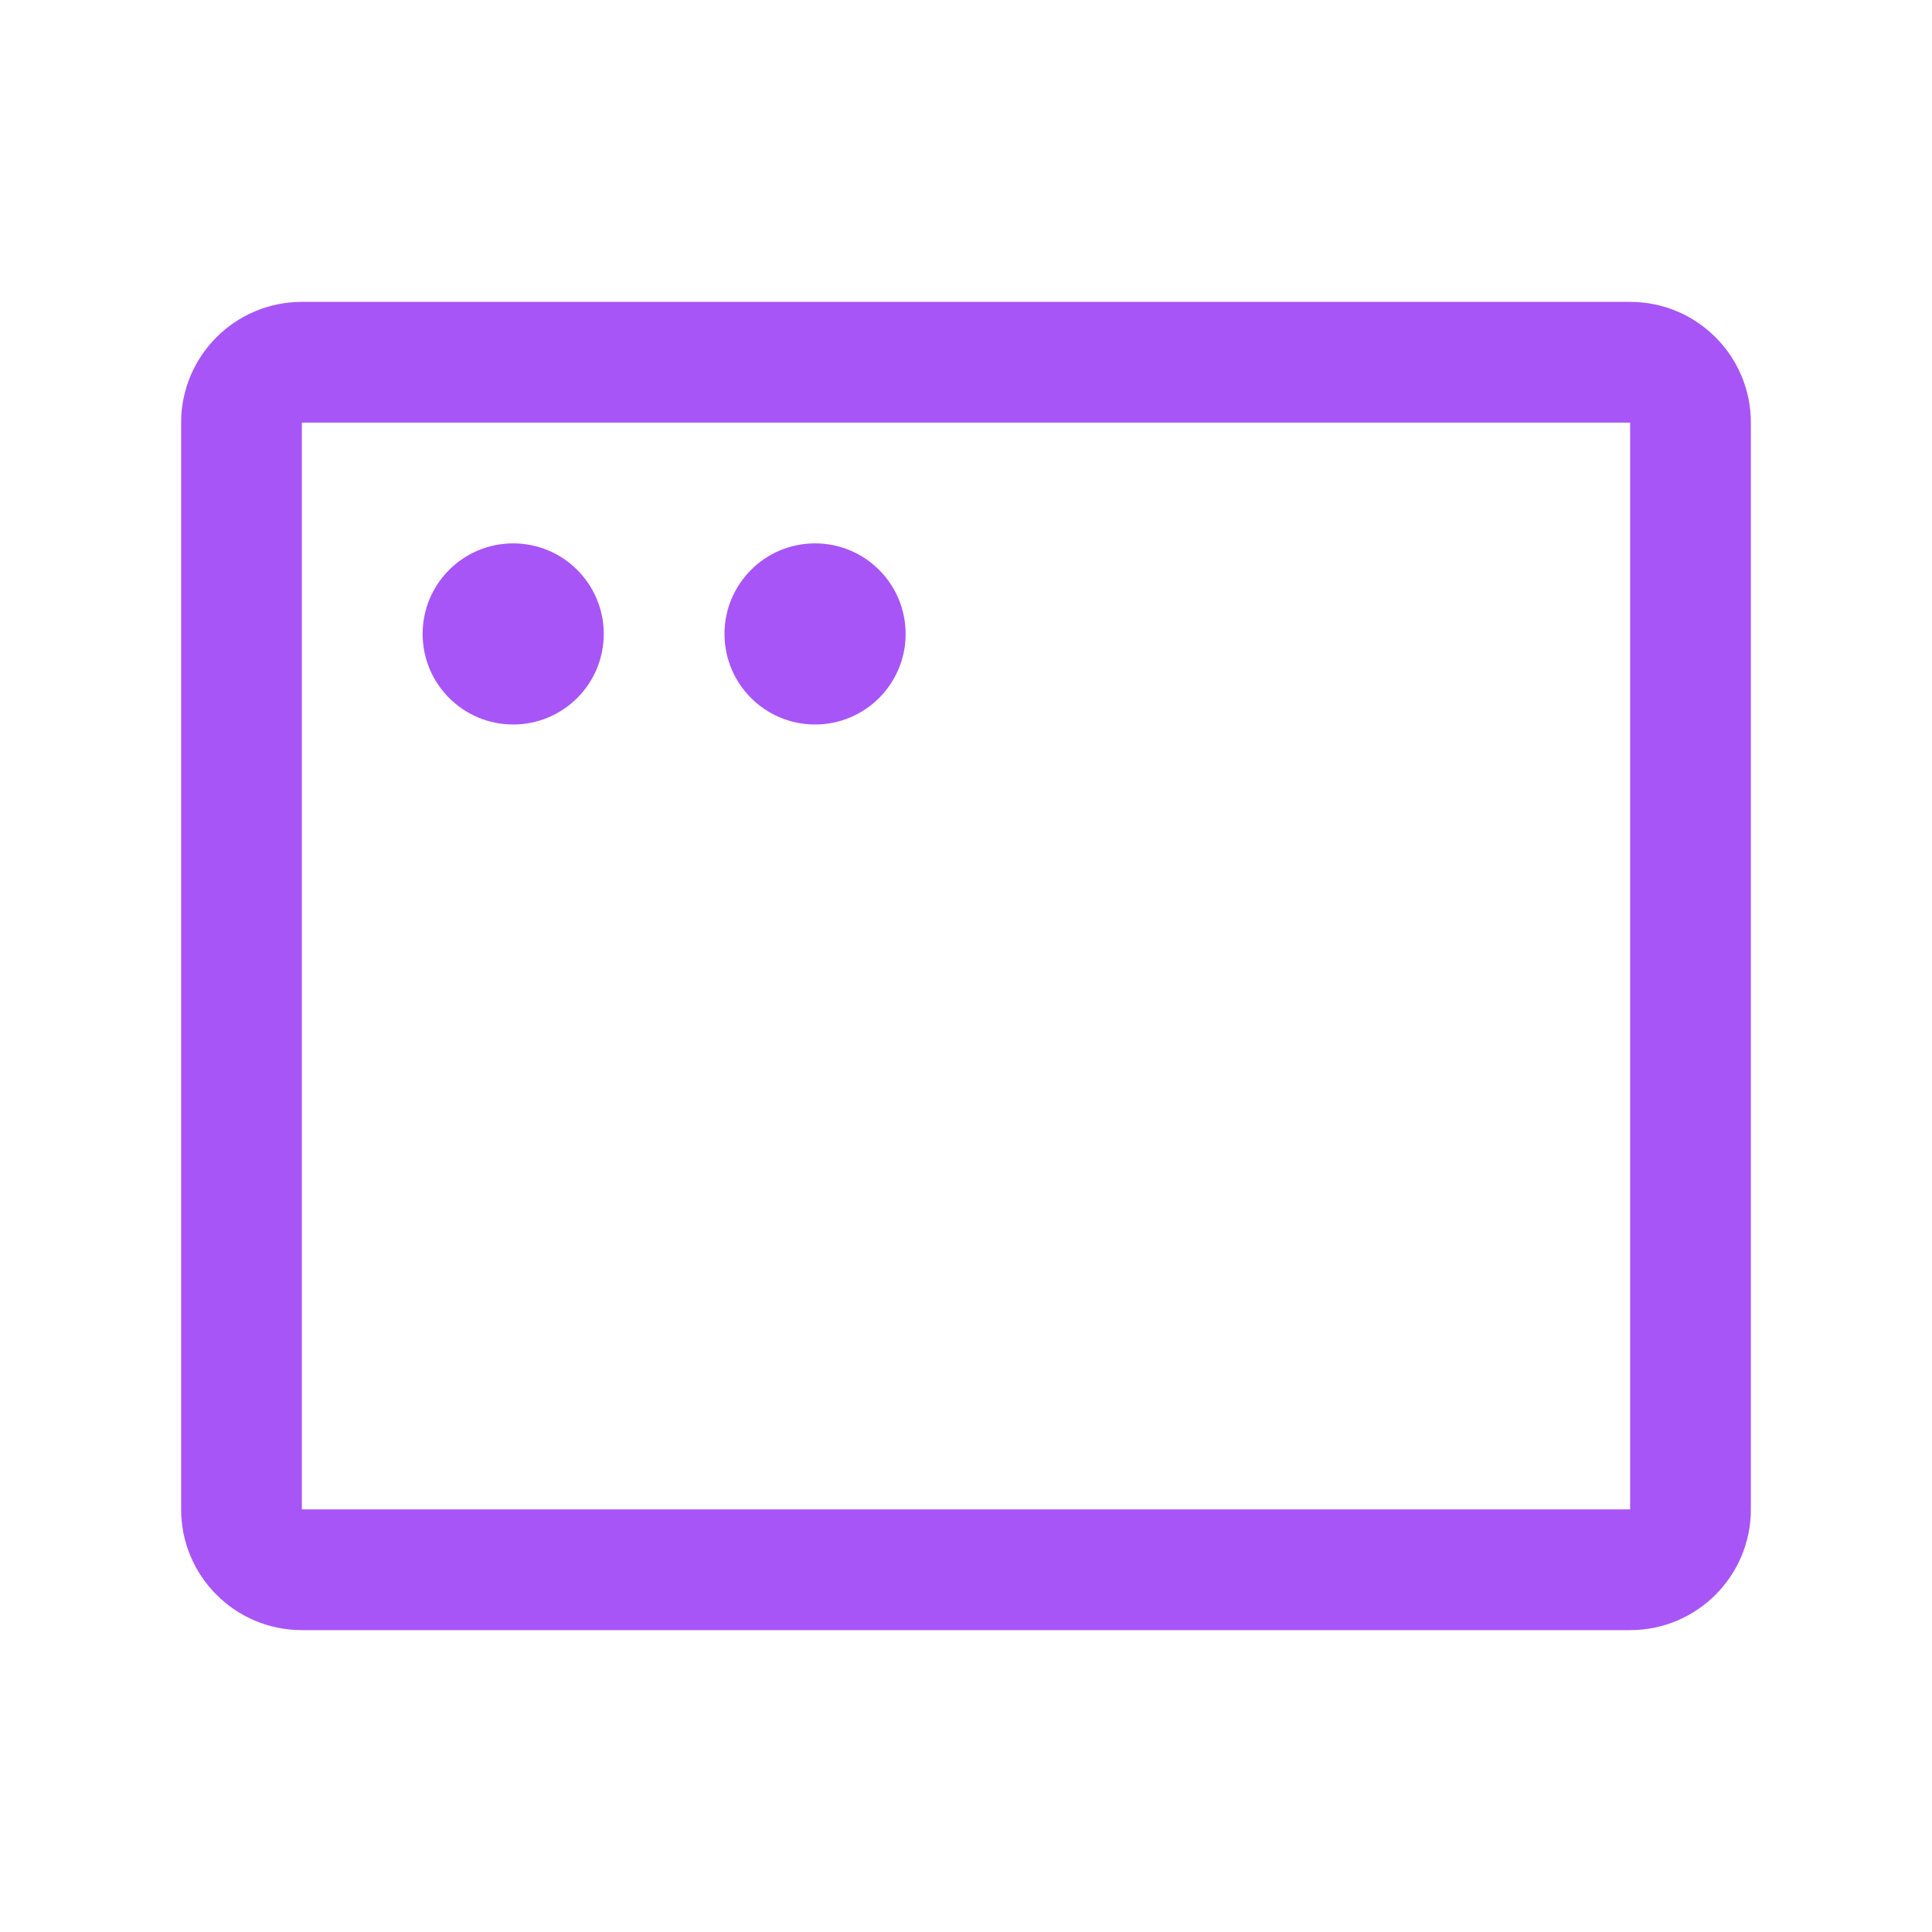
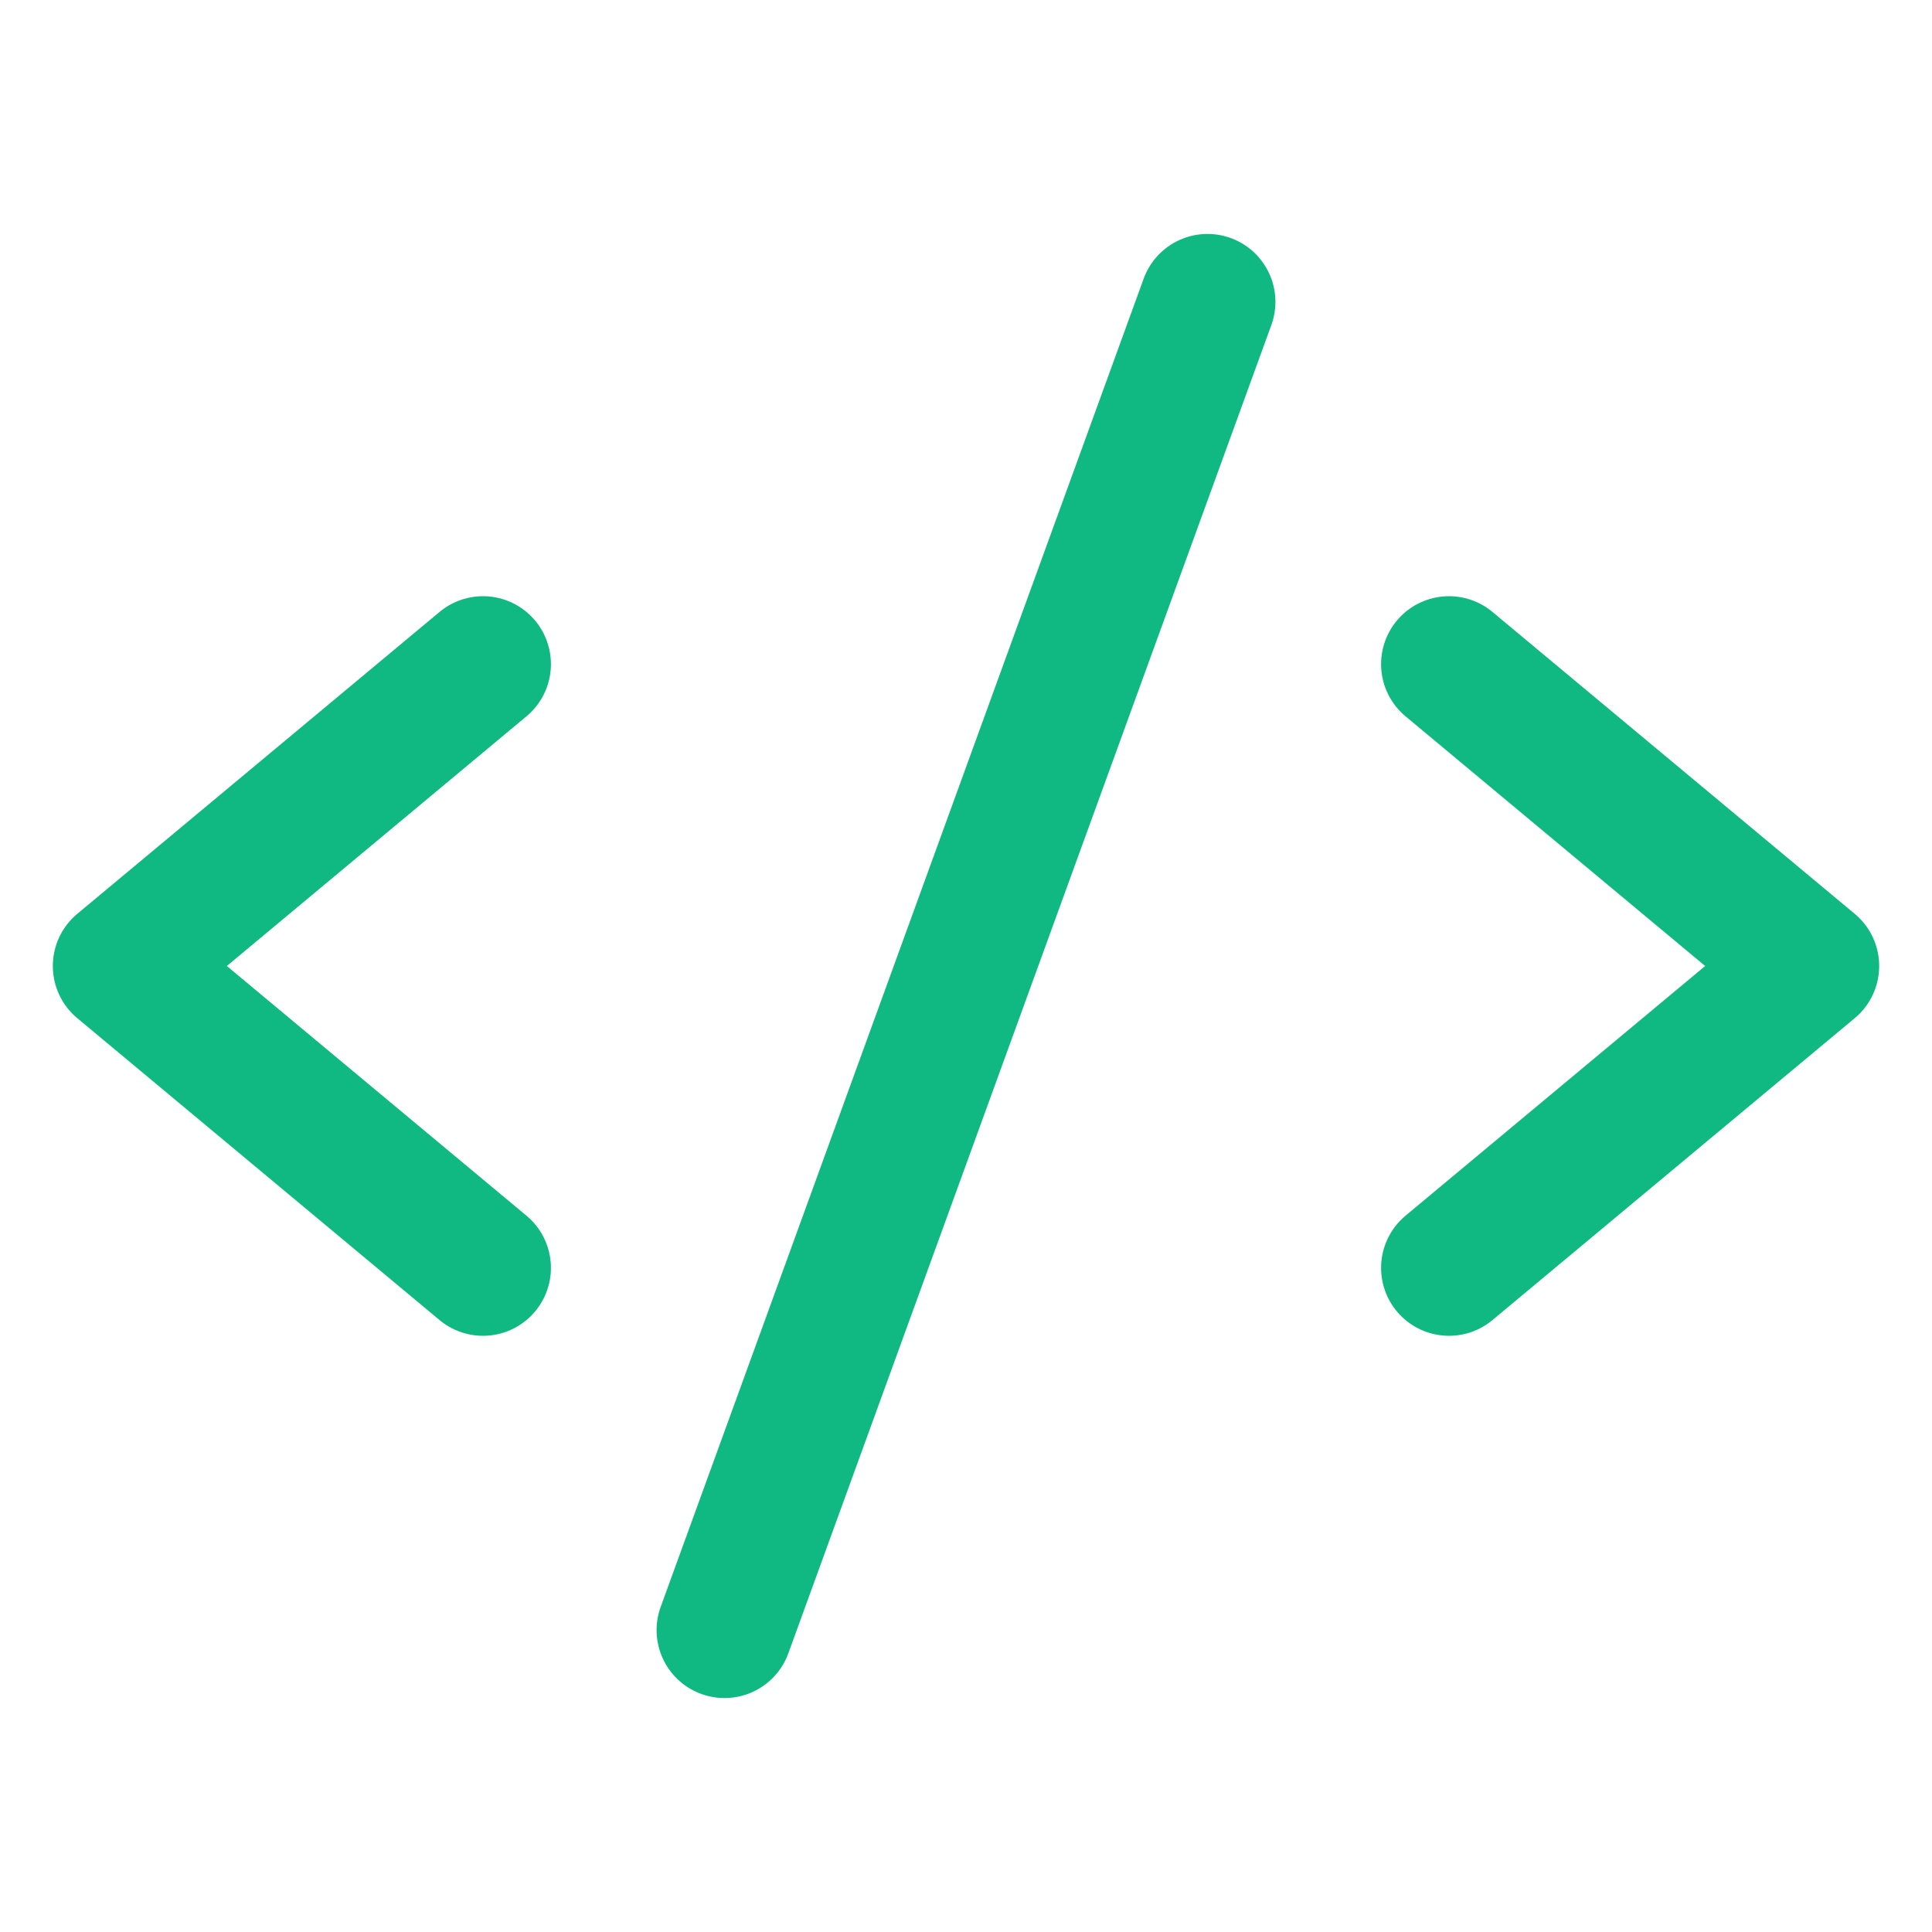
- <svg width="22" height="22" viewBox="0 0 256 256" fill="#a855f7">
-   <path d="M216,40H40A16,16,0,0,0,24,56V200a16,16,0,0,0,16,16H216a16,16,0,0,0,16-16V56A16,16,0,0,0,216,40Zm0,160H40V56H216V200Z" />
-   <path d="M80,84A12,12,0,1,1,68,72,12,12,0,0,1,80,84Z" />
-   <path d="M120,84a12,12,0,1,1-12-12A12,12,0,0,1,120,84Z" />
+ <svg xmlns="http://www.w3.org/2000/svg" width="24" height="24" viewBox="0 0 256 256" fill="none" stroke="#10b981" stroke-width="18" stroke-linecap="round" stroke-linejoin="round">
+   <polyline points="64 88 16 128 64 168" />
+   <polyline points="192 88 240 128 192 168" />
+   <line x1="160" y1="40" x2="96" y2="216" />
</svg>
